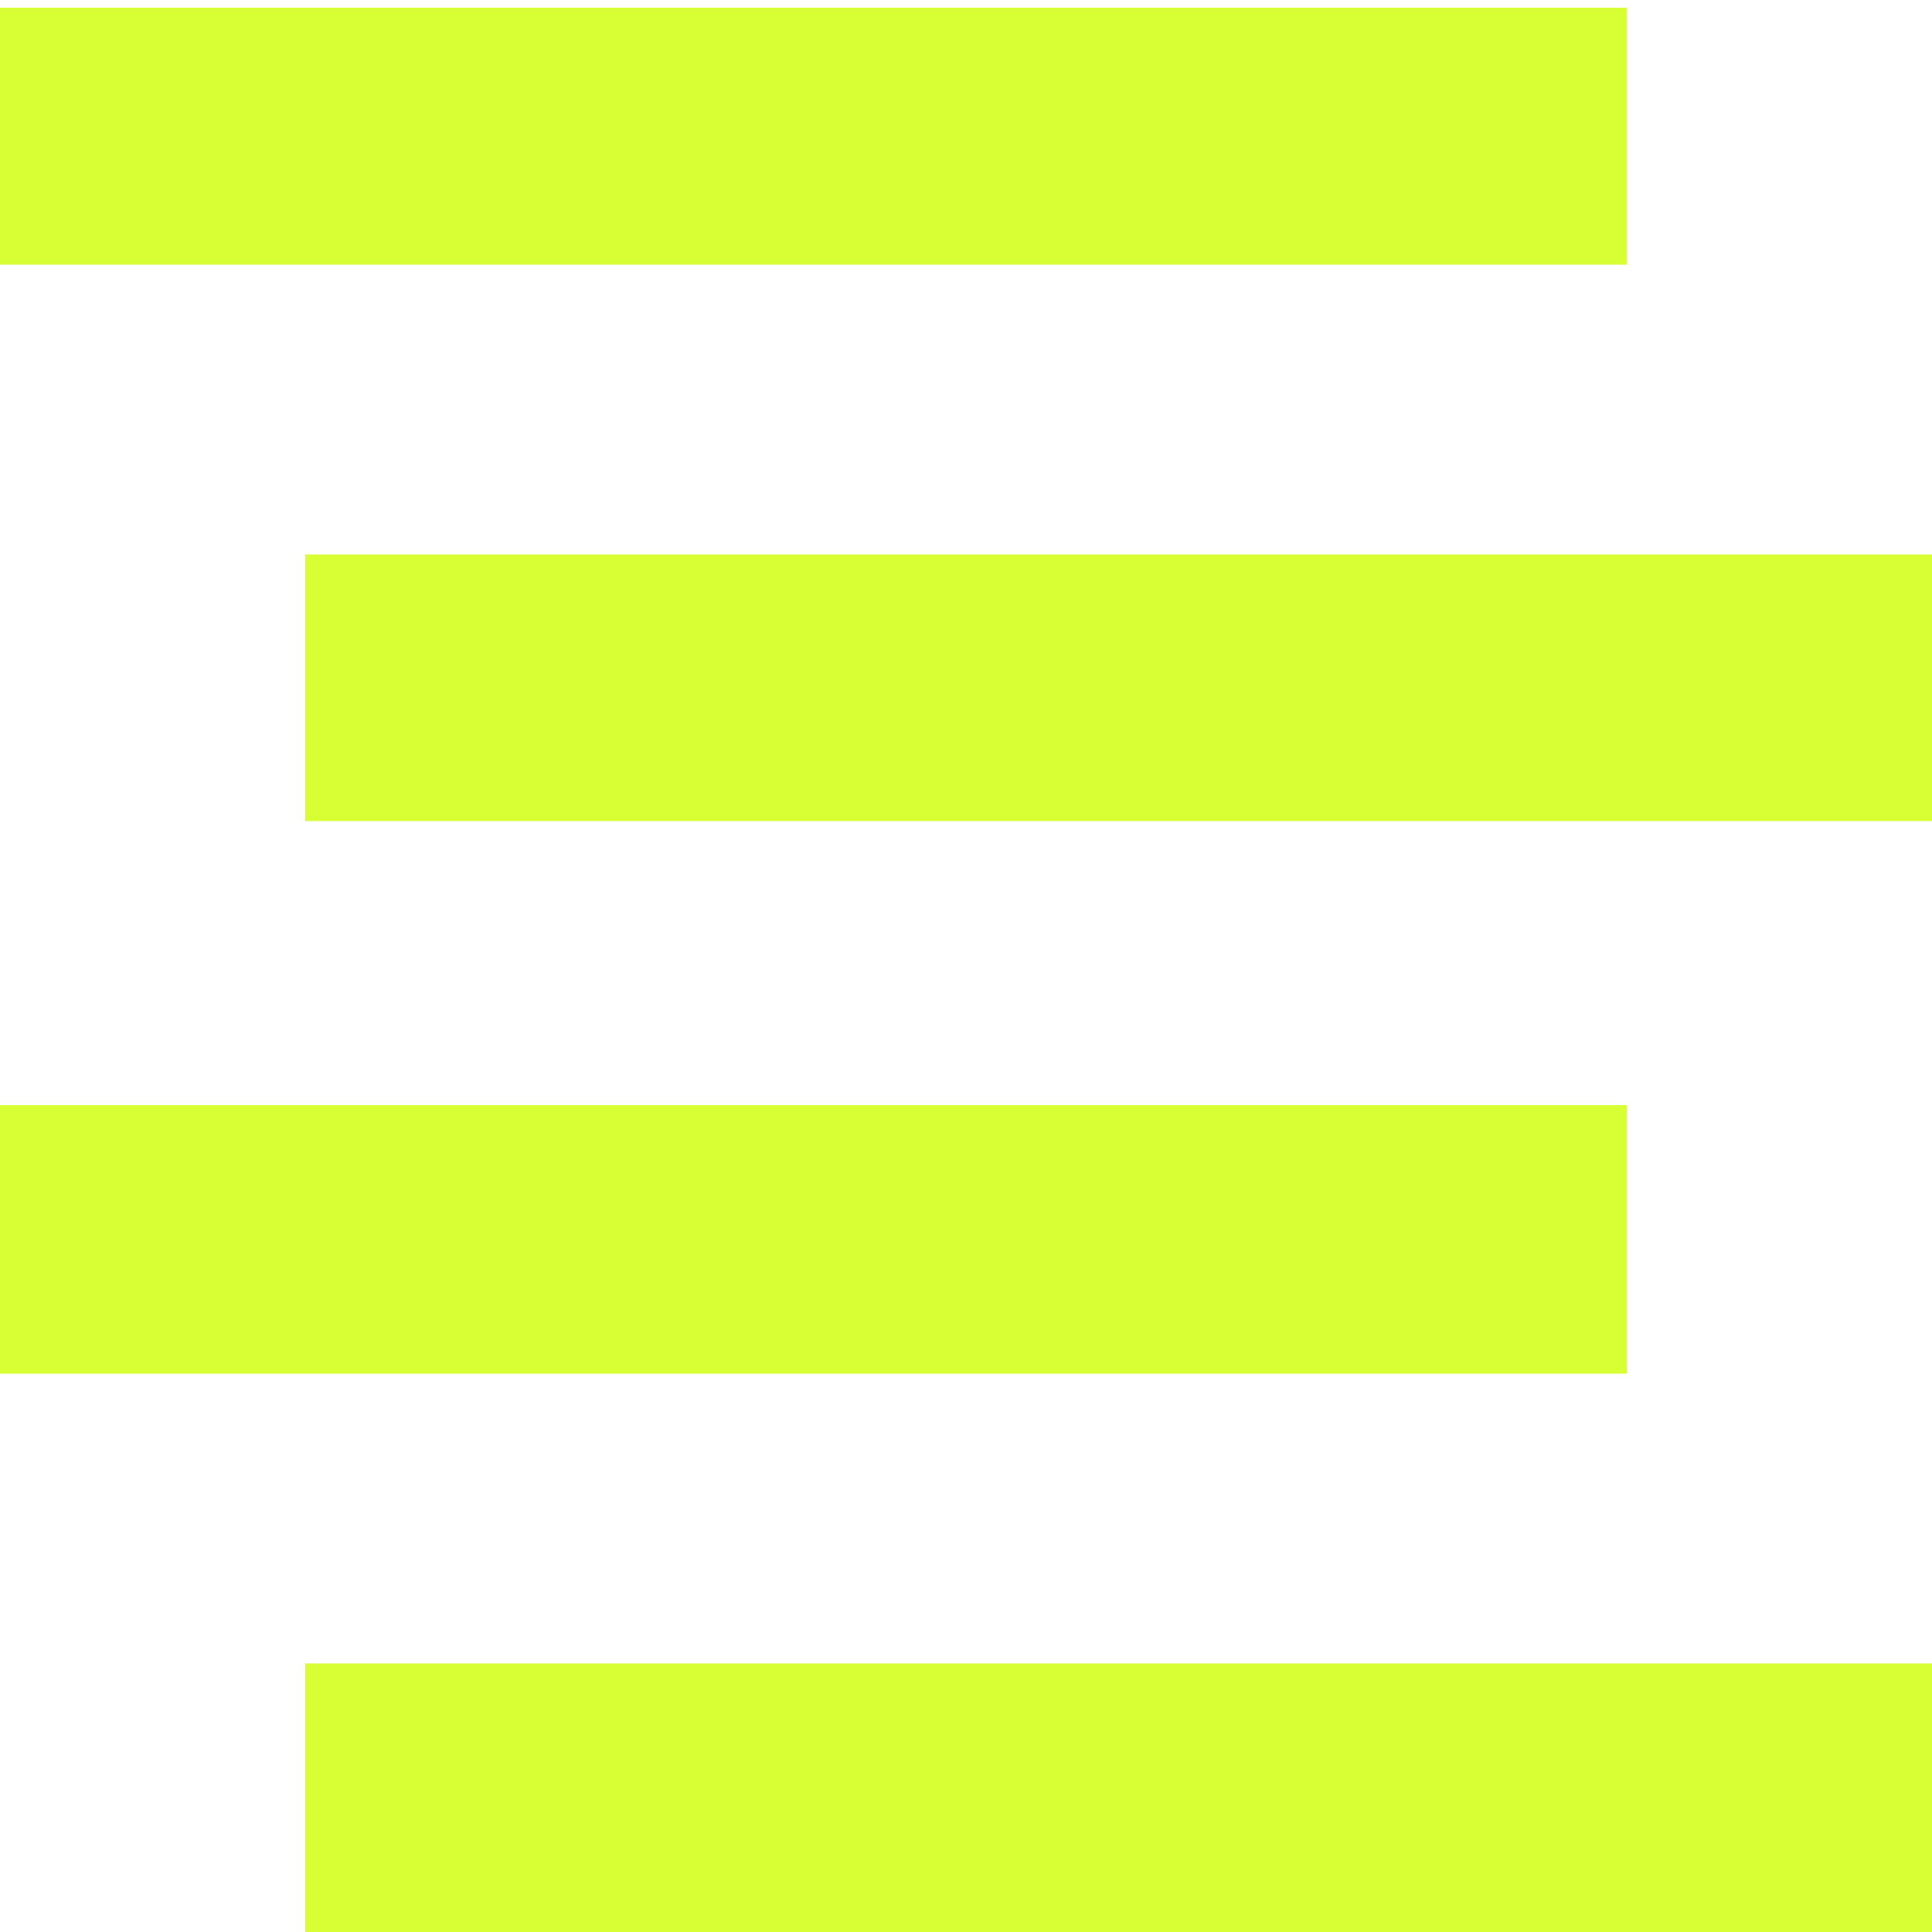
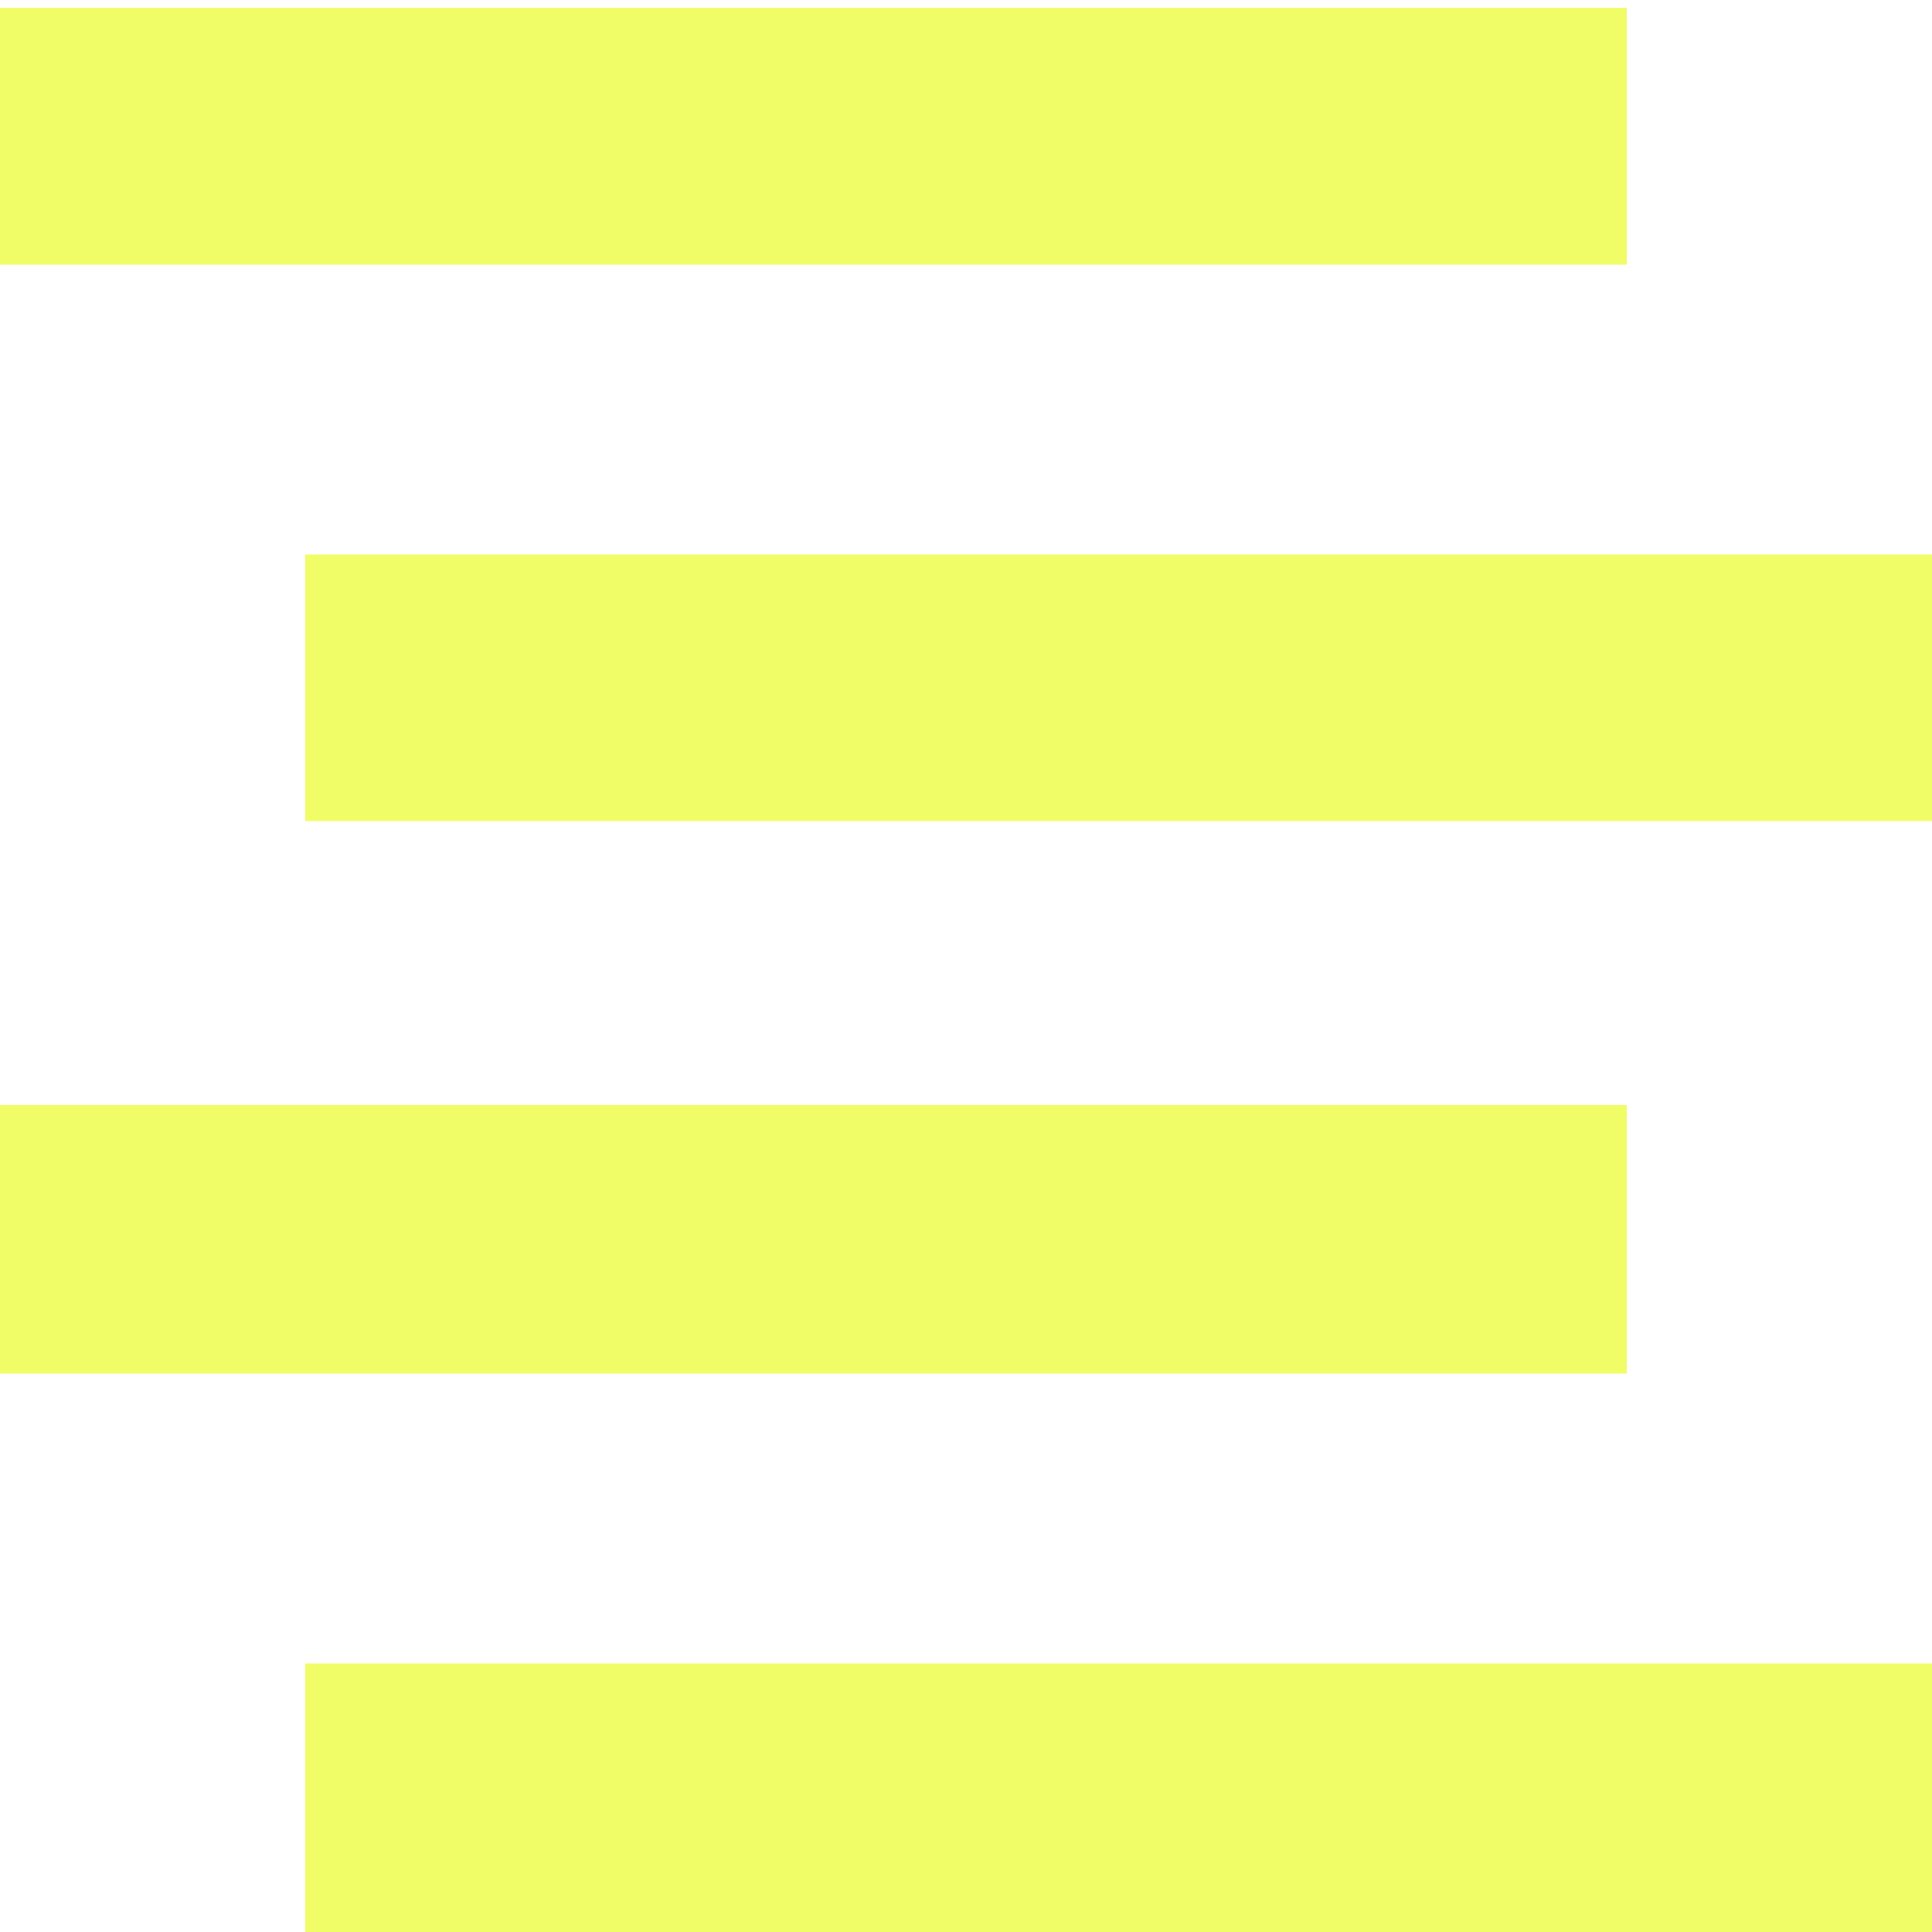
<svg xmlns="http://www.w3.org/2000/svg" viewBox="0 0 100 100">
-   <path d="M83.7.4v12.8H.5V.4m15.8 28.8h83.2V42H16.3V29.2zM.5 57.7h83.2v12.9H.5V57.7zm15.8 28.9h83.2v12.9H16.3V86.6z" fill="#d8ff33" stroke="#d8ff33" stroke-miterlimit="10" />
+   <path d="M83.7.4v12.8H.5V.4m15.8 28.8h83.2V42H16.3V29.2zM.5 57.7h83.2v12.9H.5V57.7zm15.8 28.9h83.2v12.9H16.3V86.6z" fill="#f1fd67" stroke="#f1fd67" stroke-miterlimit="10" />
</svg>
